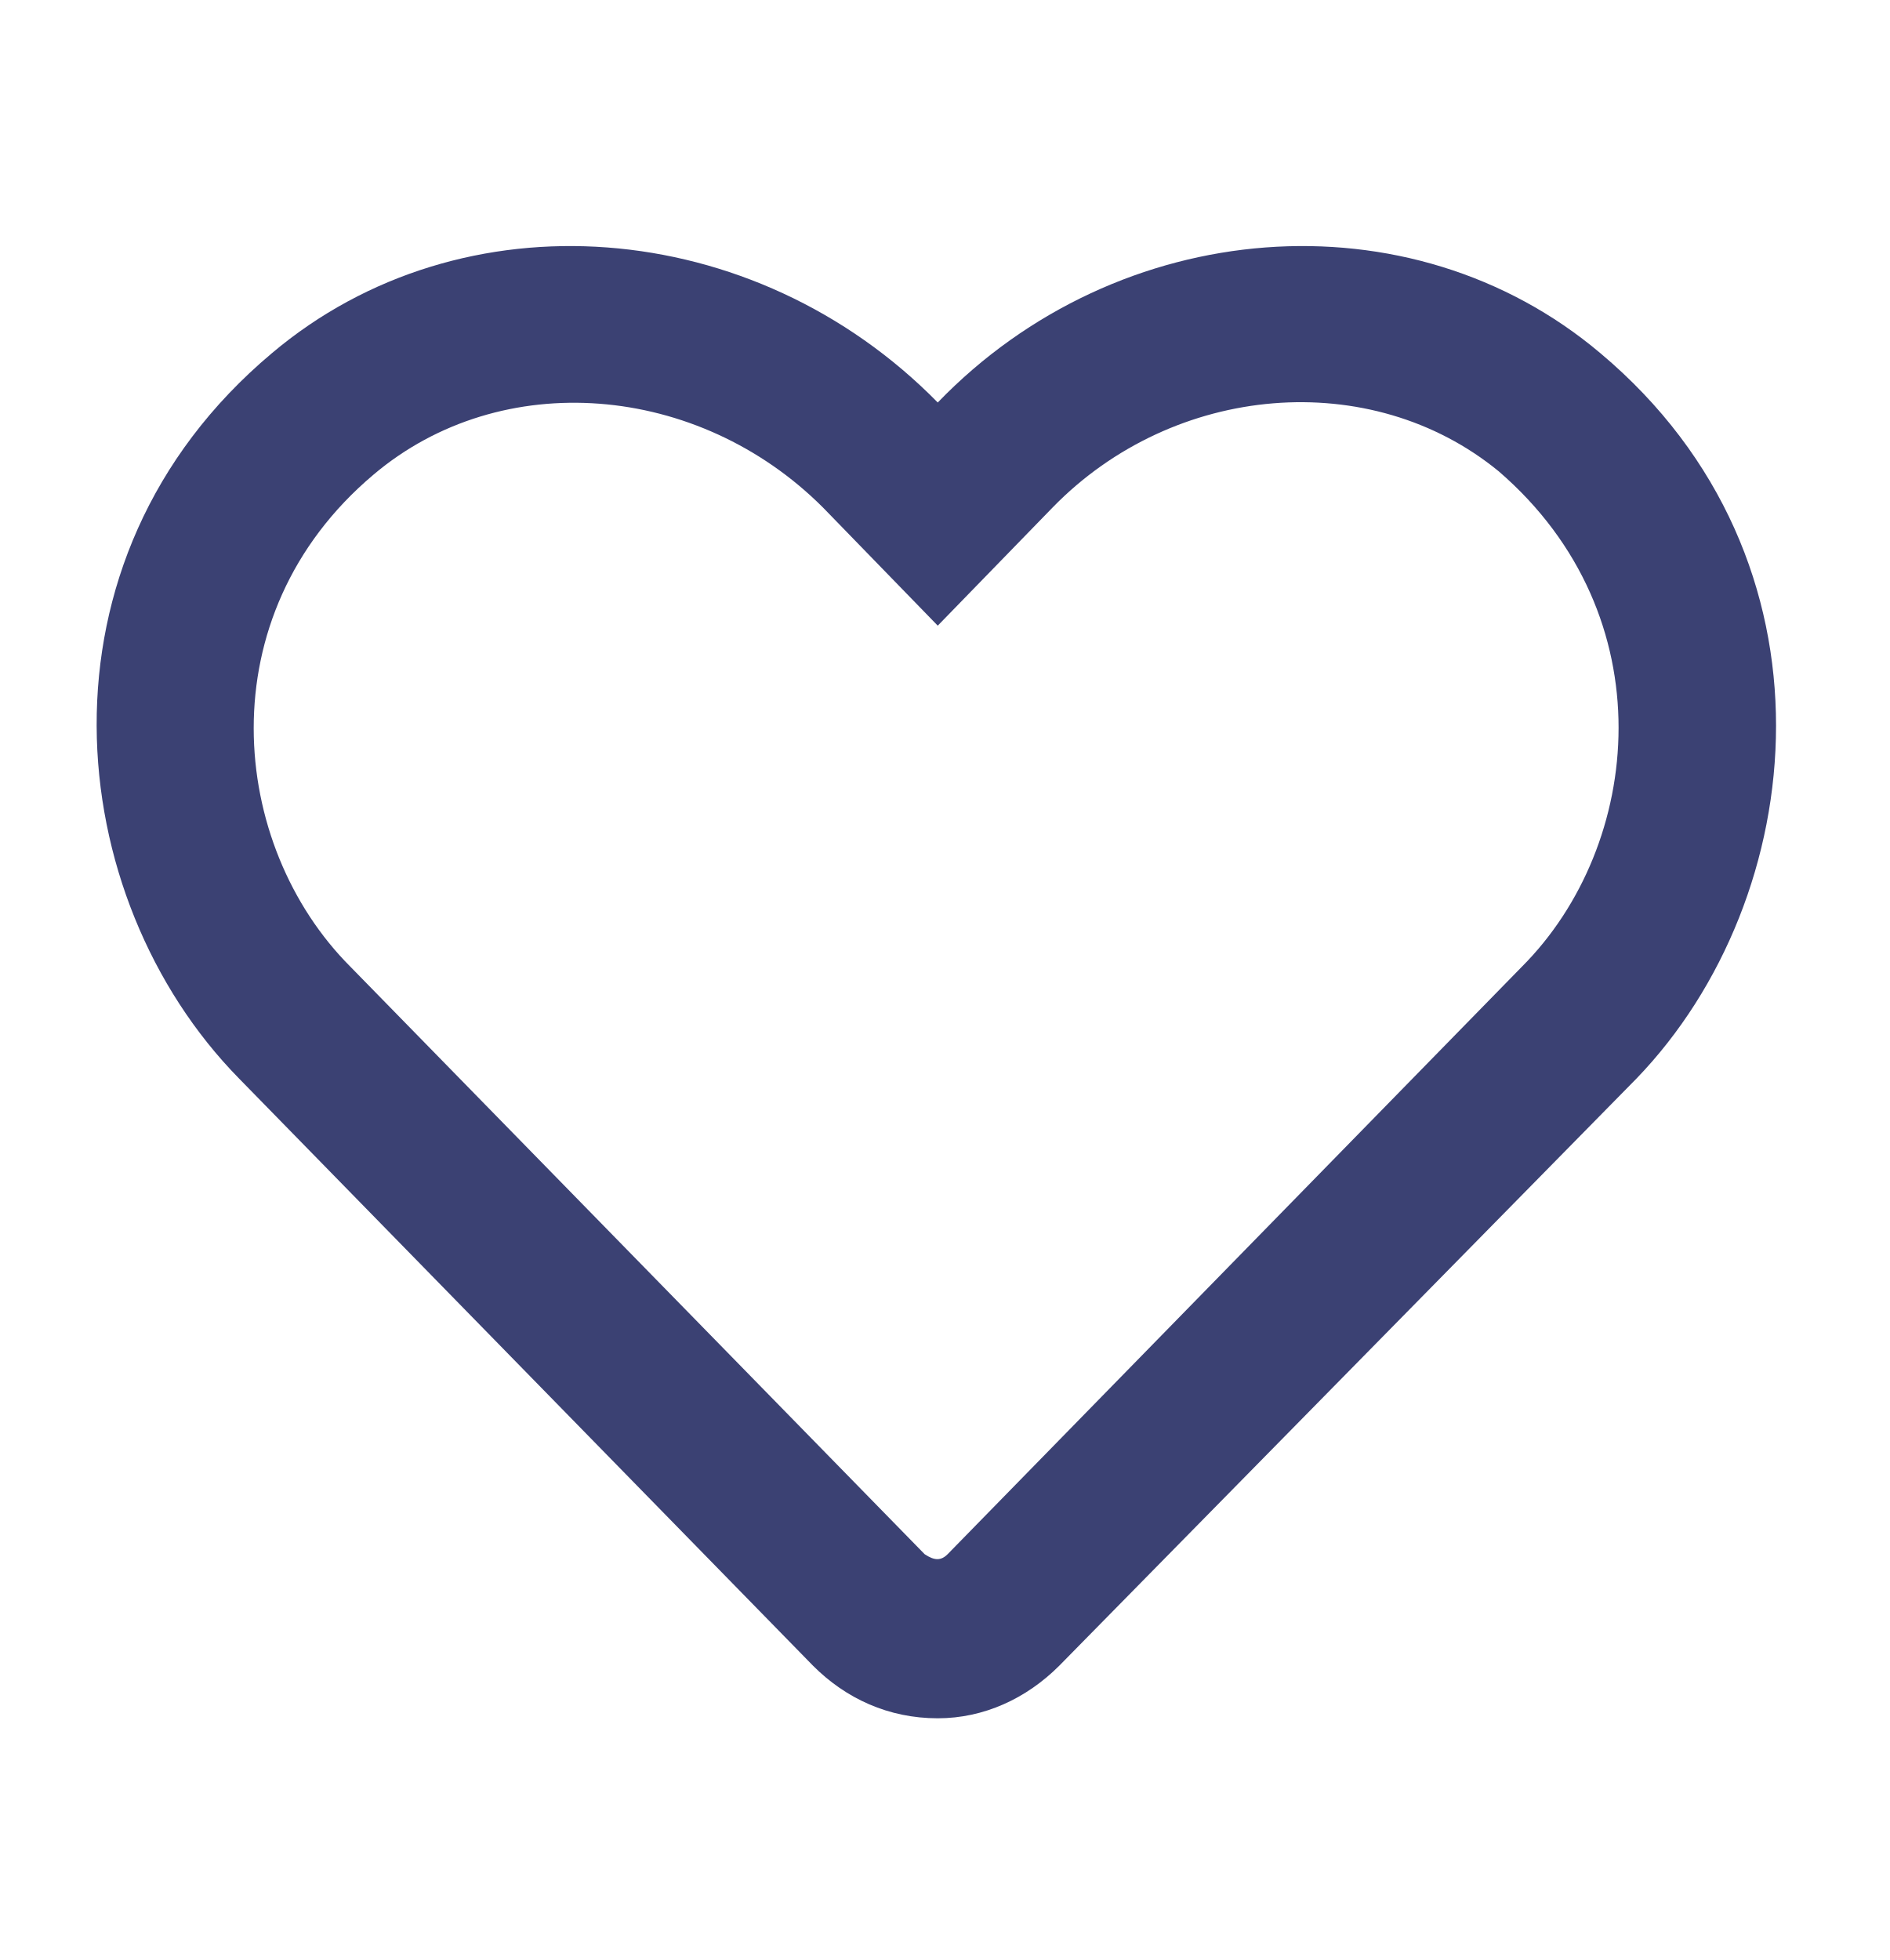
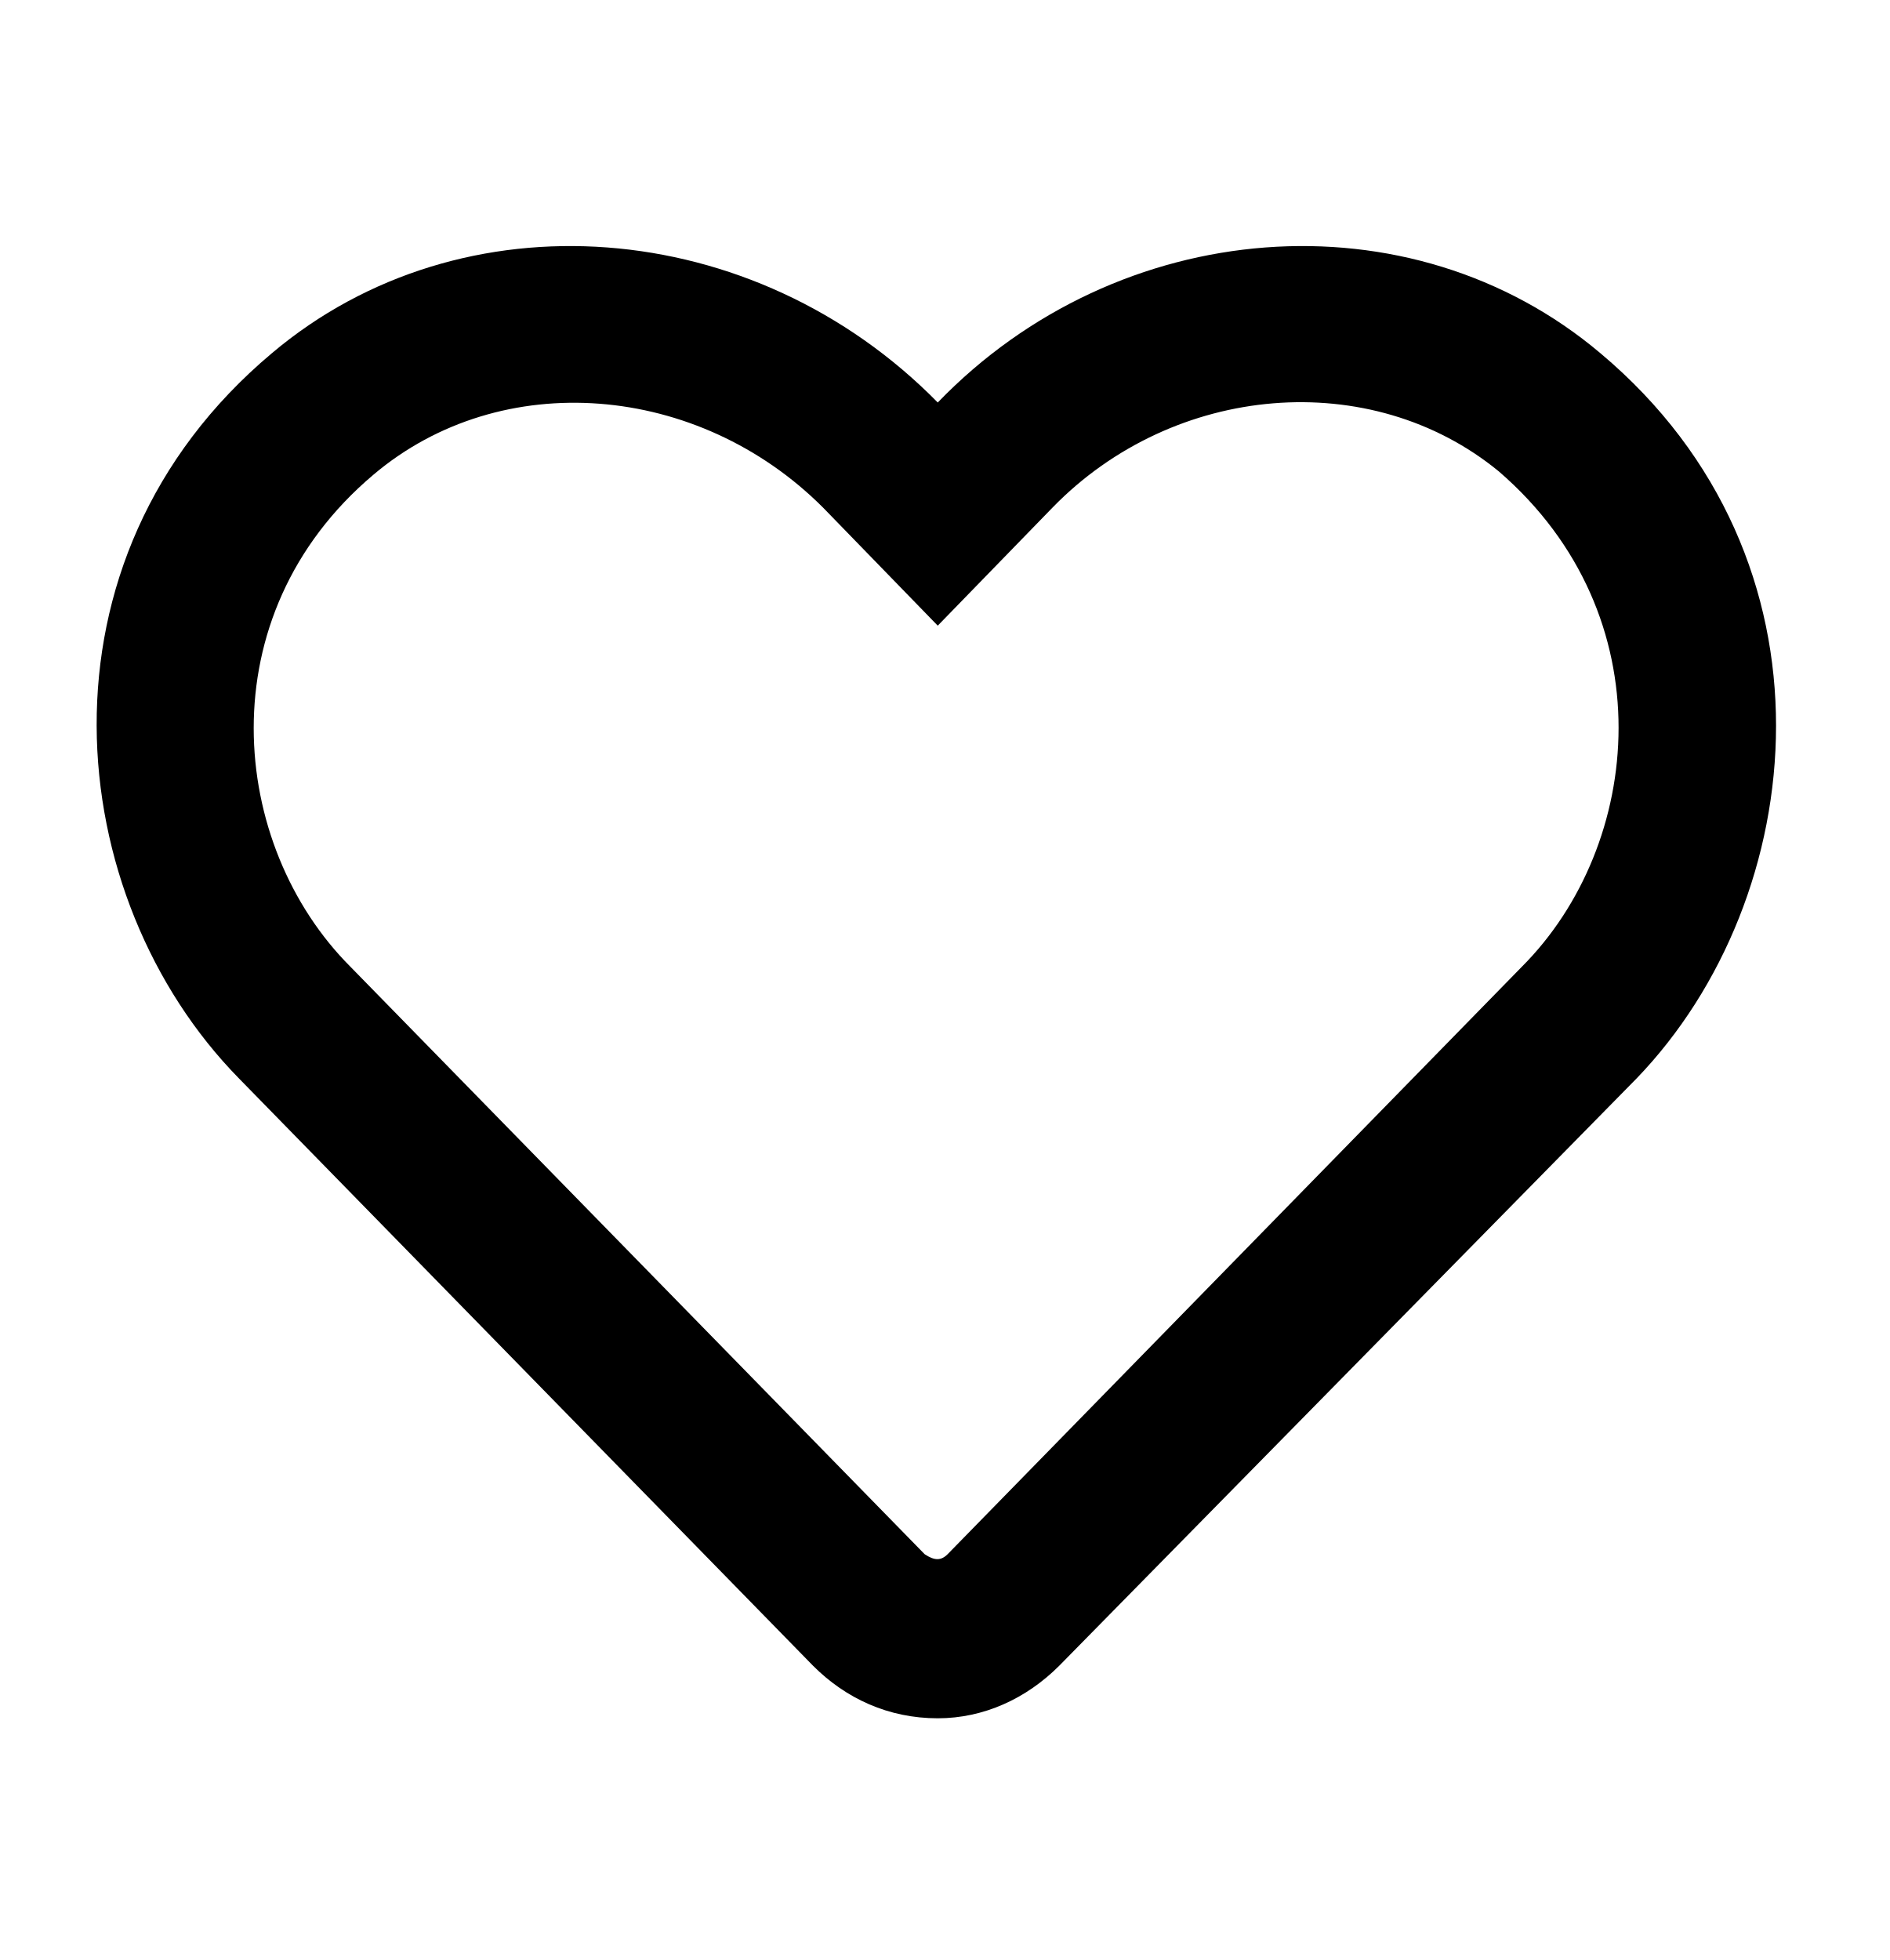
- <svg xmlns="http://www.w3.org/2000/svg" width="27" height="28" viewBox="0 0 27 28" fill="none">
-   <path d="M22.867 5.047C20.148 2.75 15.977 3.078 13.398 5.75C10.773 3.078 6.602 2.75 3.883 5.047C0.367 8 0.883 12.828 3.414 15.406L11.617 23.797C12.086 24.266 12.695 24.547 13.398 24.547C14.055 24.547 14.664 24.266 15.133 23.797L23.383 15.406C25.867 12.828 26.383 8 22.867 5.047ZM21.742 13.812L13.539 22.203C13.445 22.297 13.352 22.297 13.211 22.203L5.008 13.812C3.273 12.078 2.945 8.797 5.336 6.781C7.164 5.234 9.977 5.469 11.758 7.25L13.398 8.938L15.039 7.25C16.773 5.469 19.586 5.234 21.414 6.734C23.805 8.797 23.477 12.078 21.742 13.812Z" fill="#3B4173" />
+ <svg xmlns="http://www.w3.org/2000/svg" width="27" height="28" viewBox="0 0 27 28">
+   <path d="M22.867 5.047C20.148 2.75 15.977 3.078 13.398 5.75C10.773 3.078 6.602 2.75 3.883 5.047C0.367 8 0.883 12.828 3.414 15.406L11.617 23.797C12.086 24.266 12.695 24.547 13.398 24.547C14.055 24.547 14.664 24.266 15.133 23.797L23.383 15.406C25.867 12.828 26.383 8 22.867 5.047ZM21.742 13.812L13.539 22.203C13.445 22.297 13.352 22.297 13.211 22.203L5.008 13.812C3.273 12.078 2.945 8.797 5.336 6.781C7.164 5.234 9.977 5.469 11.758 7.25L13.398 8.938L15.039 7.25C16.773 5.469 19.586 5.234 21.414 6.734C23.805 8.797 23.477 12.078 21.742 13.812Z" />
</svg>
